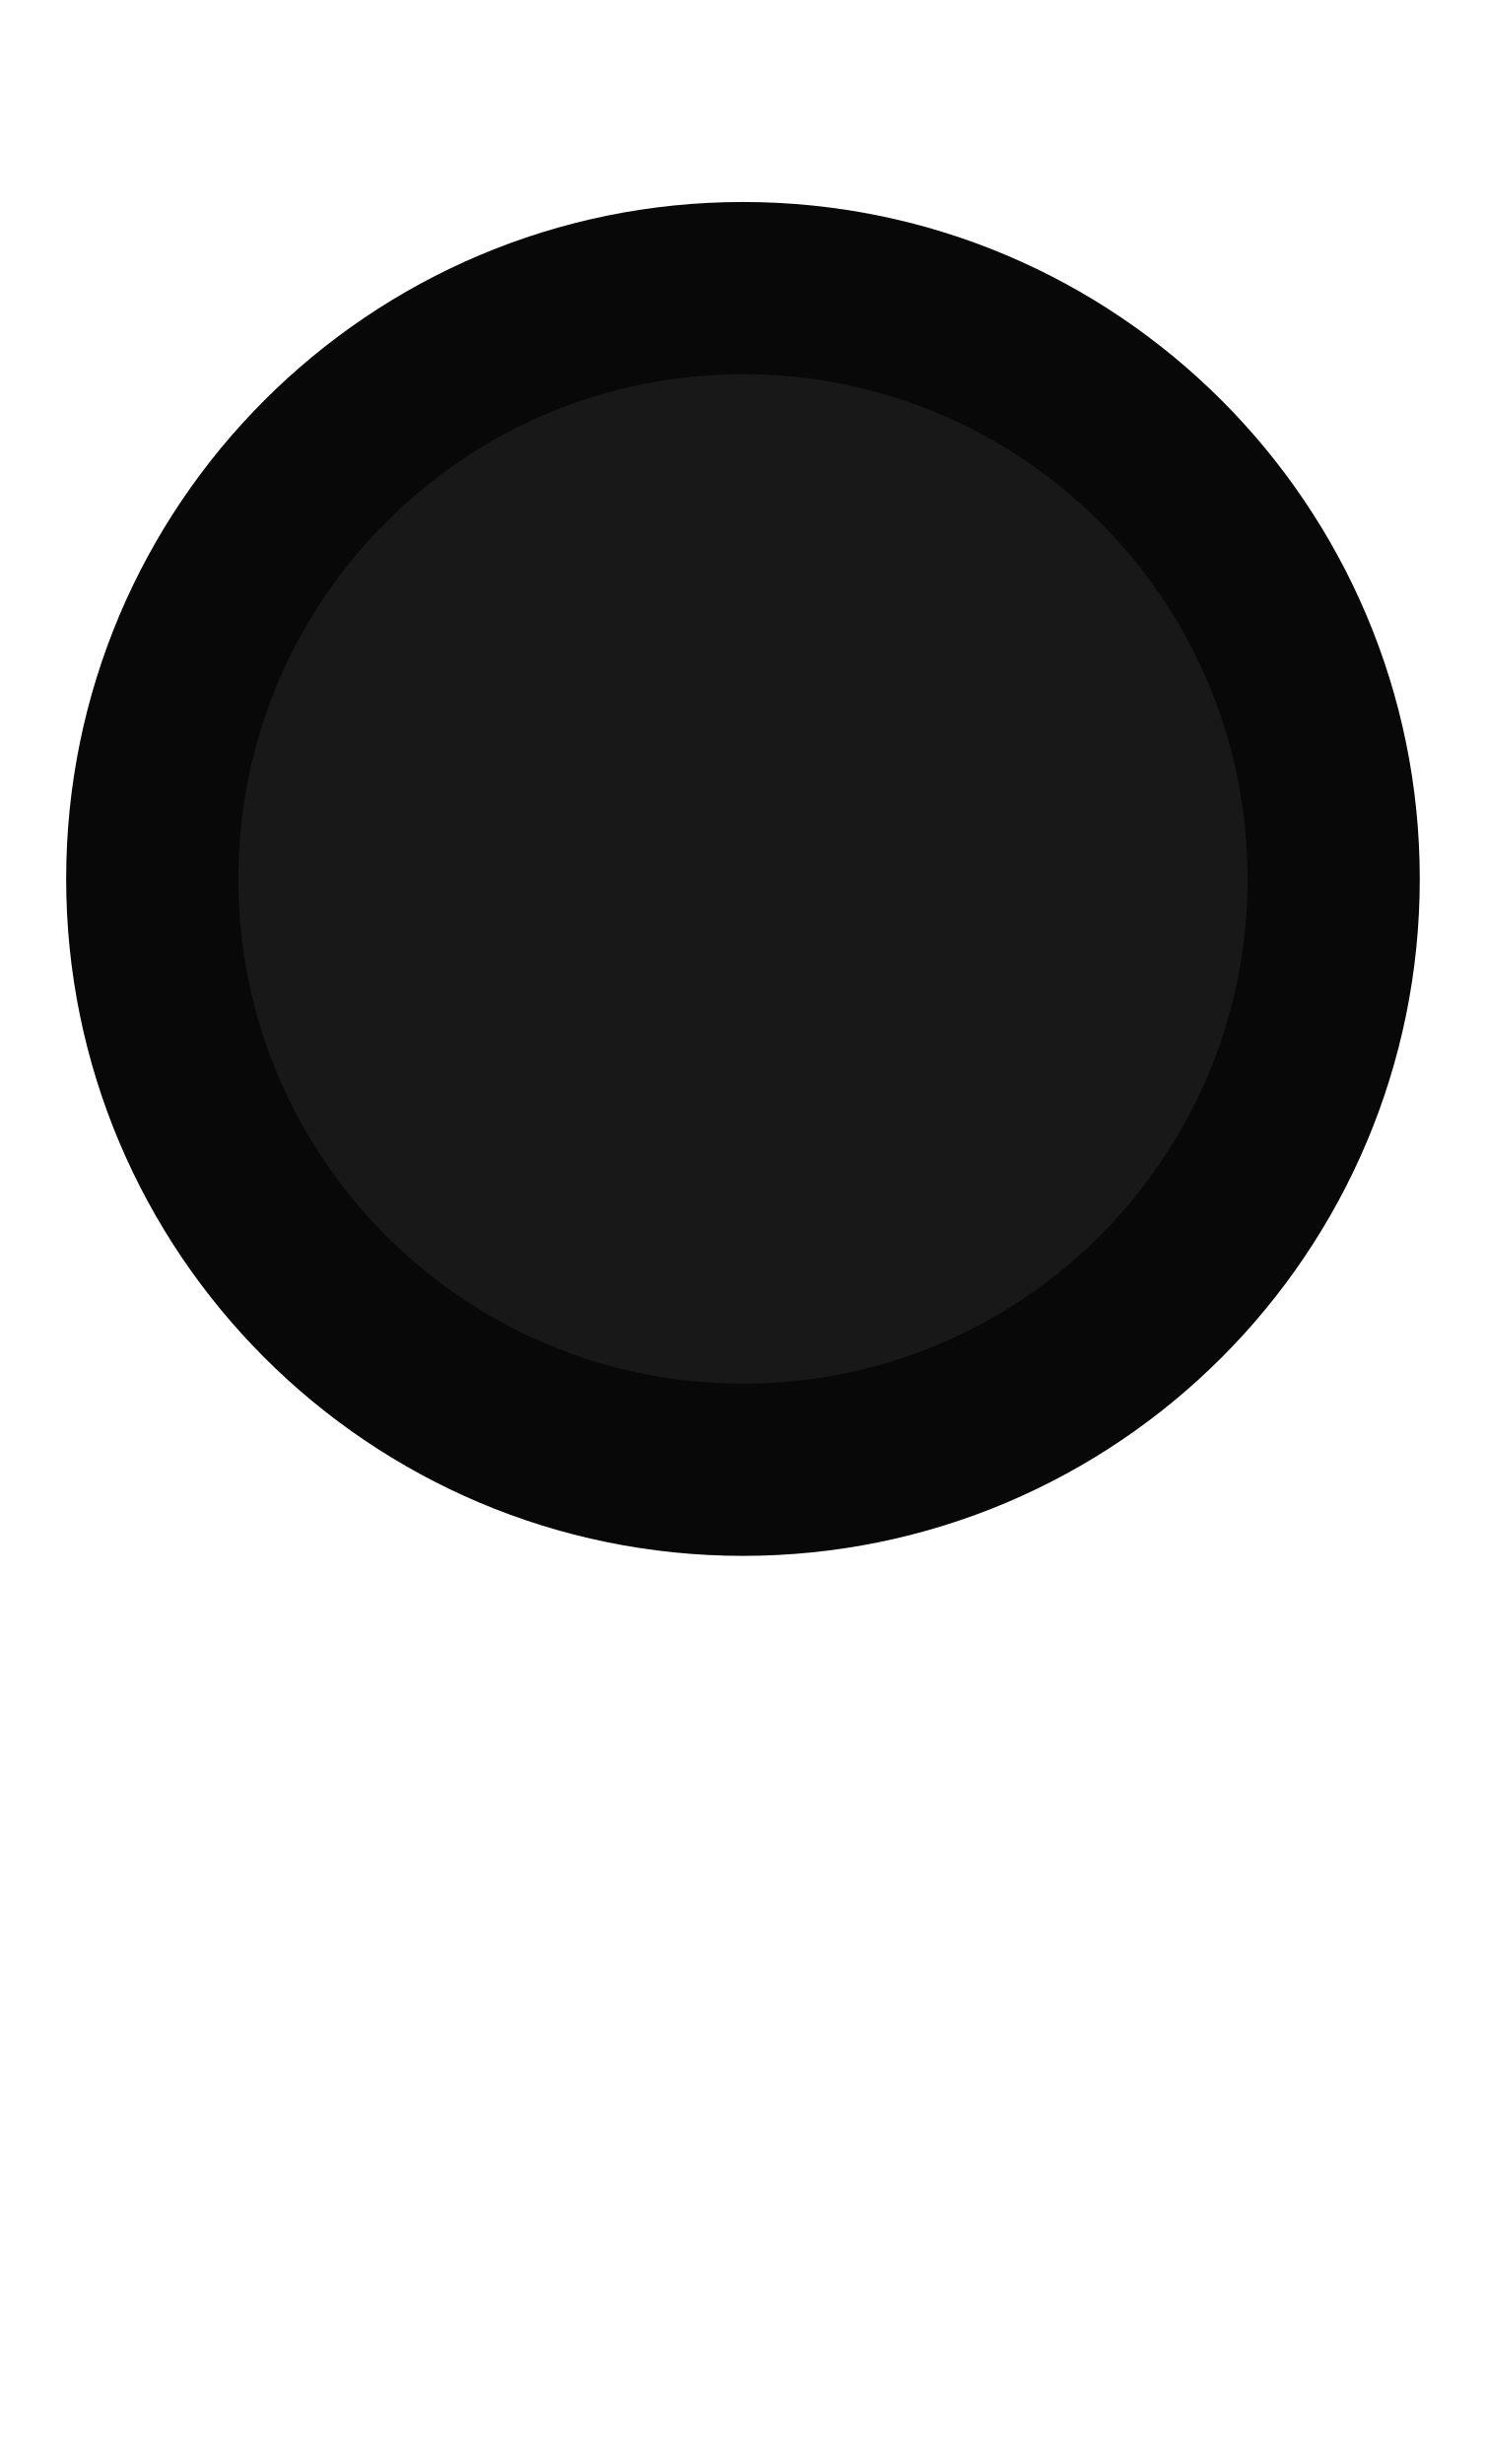
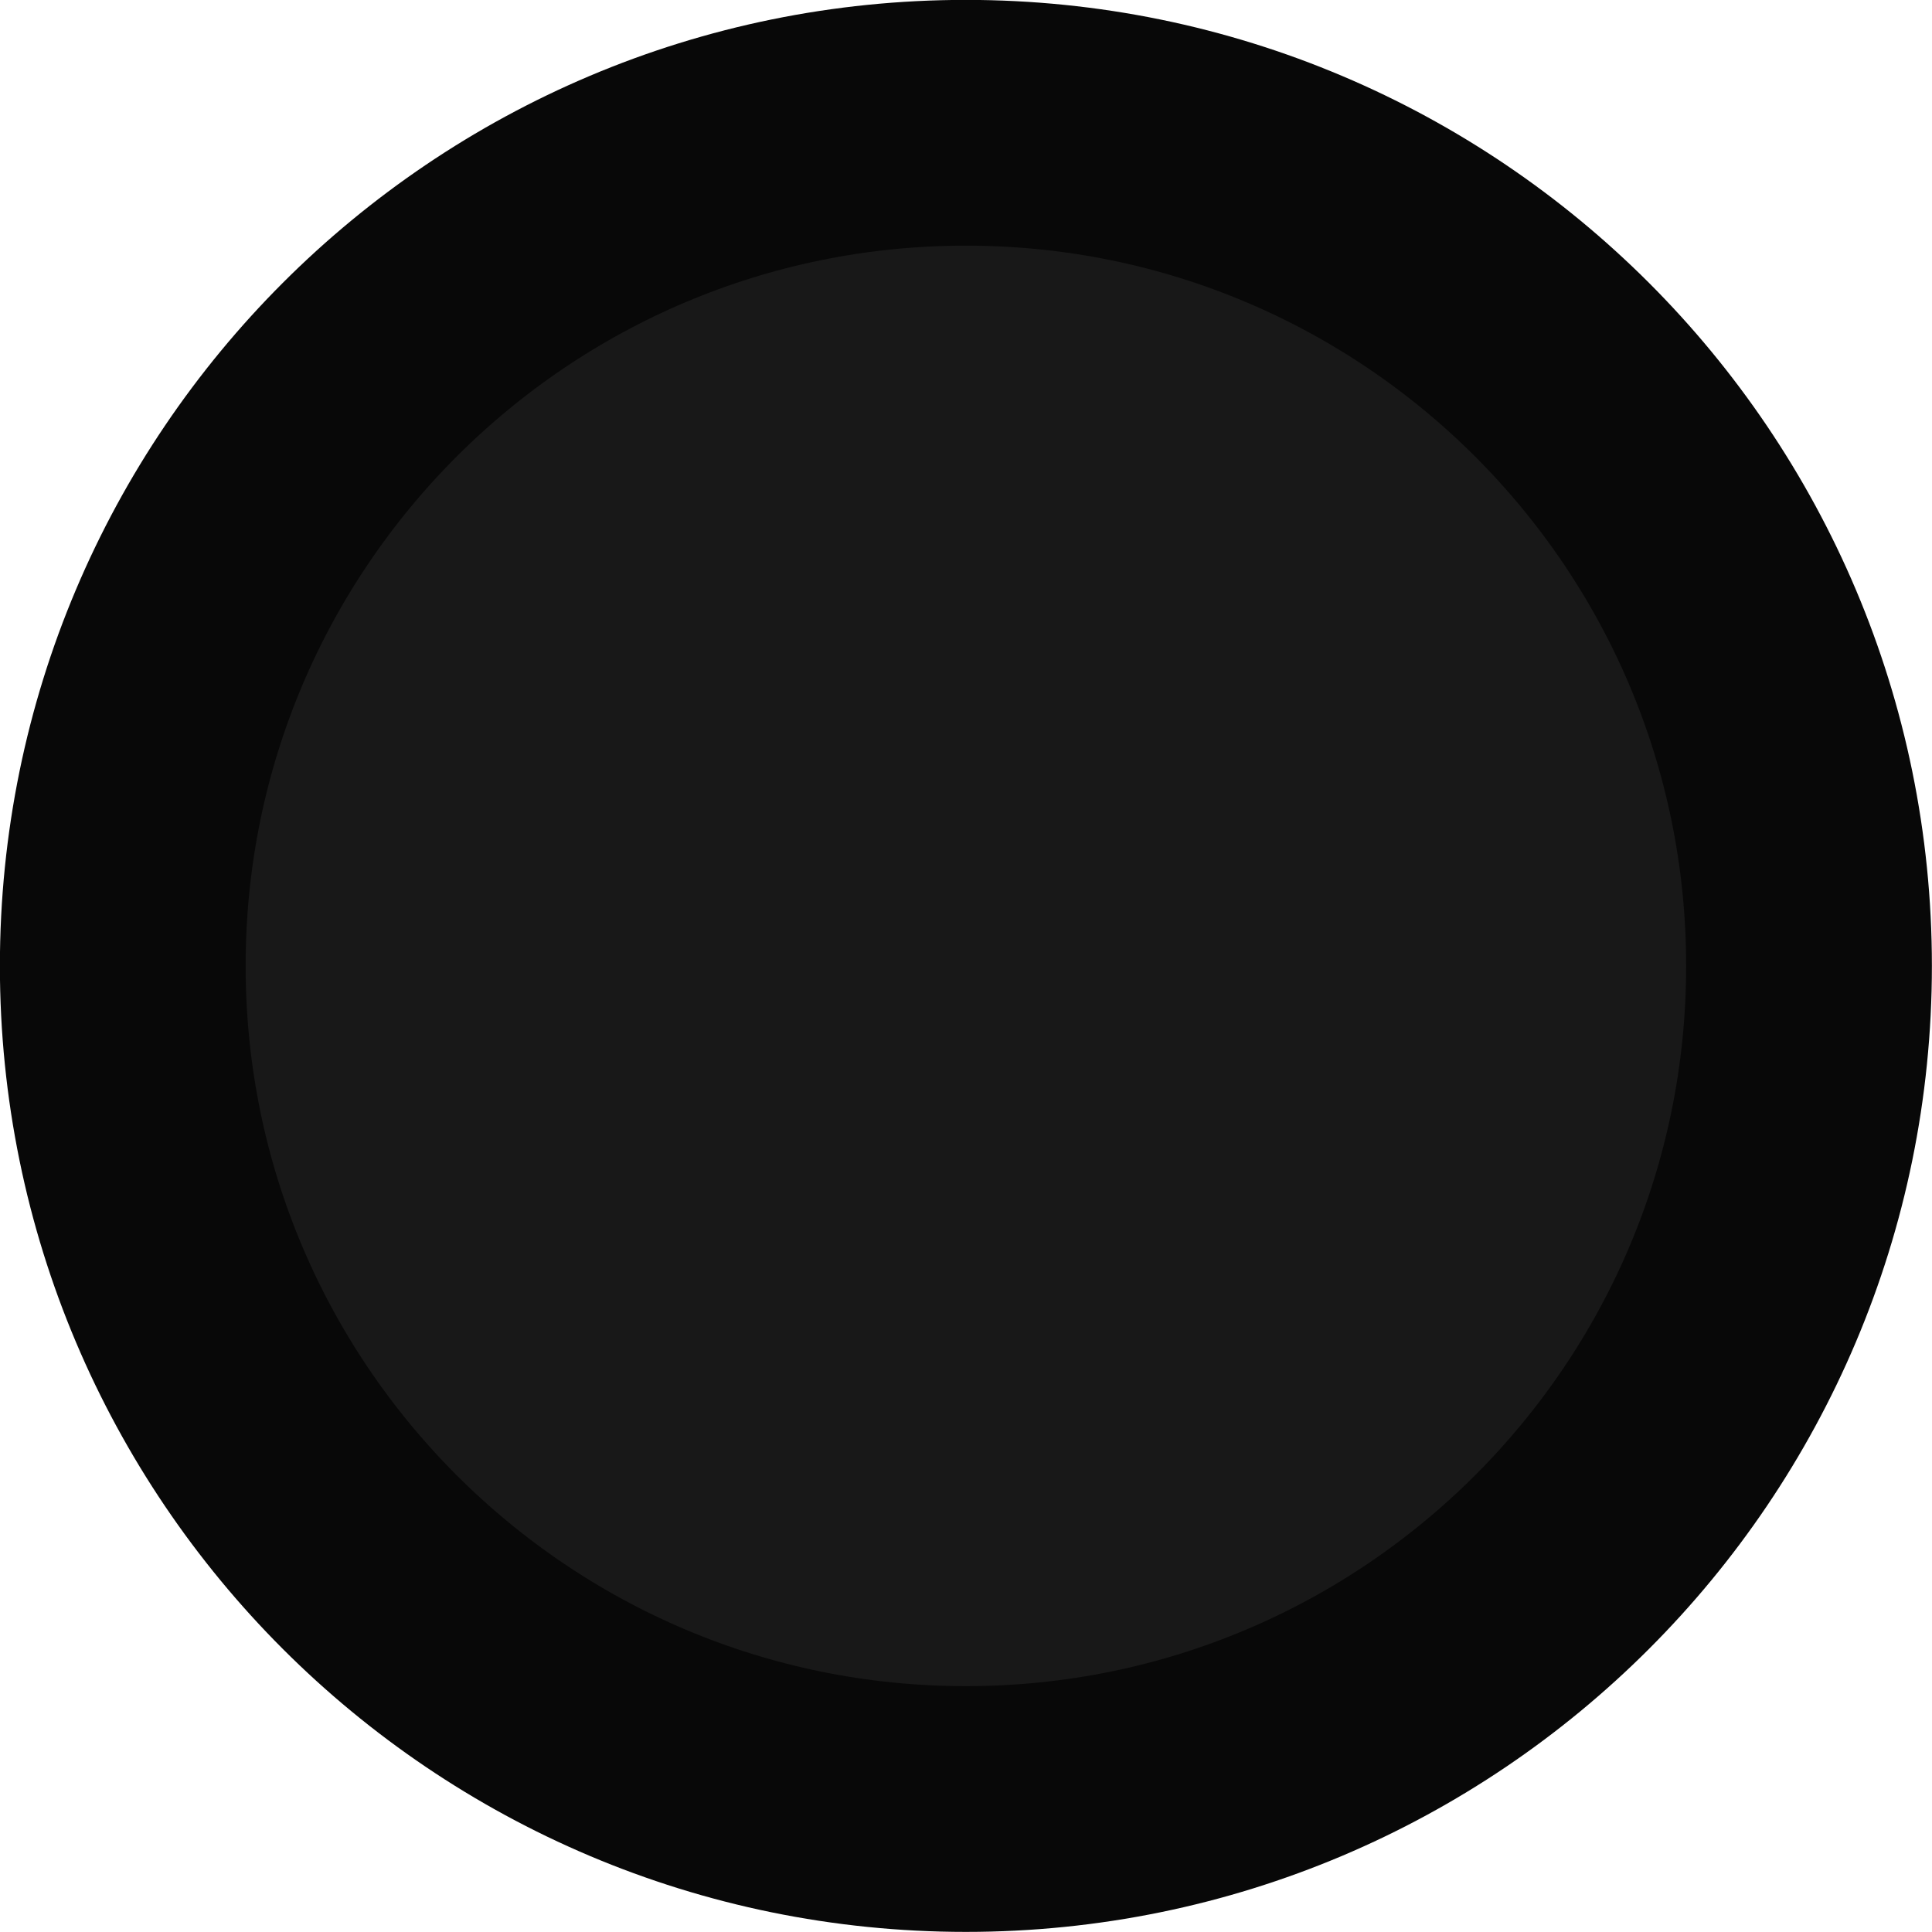
- <svg xmlns="http://www.w3.org/2000/svg" width="38" height="63" viewBox="0 0 10.054 16.669">
-   <circle cx="5.027" cy="5.946" r="3.997" stroke-miterlimit="10" fill="#181818" stroke="#080808" stroke-width="1.165" />
+ <svg xmlns="http://www.w3.org/2000/svg" width="34.616" height="34.616" viewBox="0 0 9.159 9.159" version="1.1" id="svg1">
+   <defs id="defs1" />
+   <circle cx="4.579" cy="4.579" r="3.997" stroke-miterlimit="10" fill="#181818" stroke="#080808" stroke-width="1.165" id="circle1" />
</svg>
